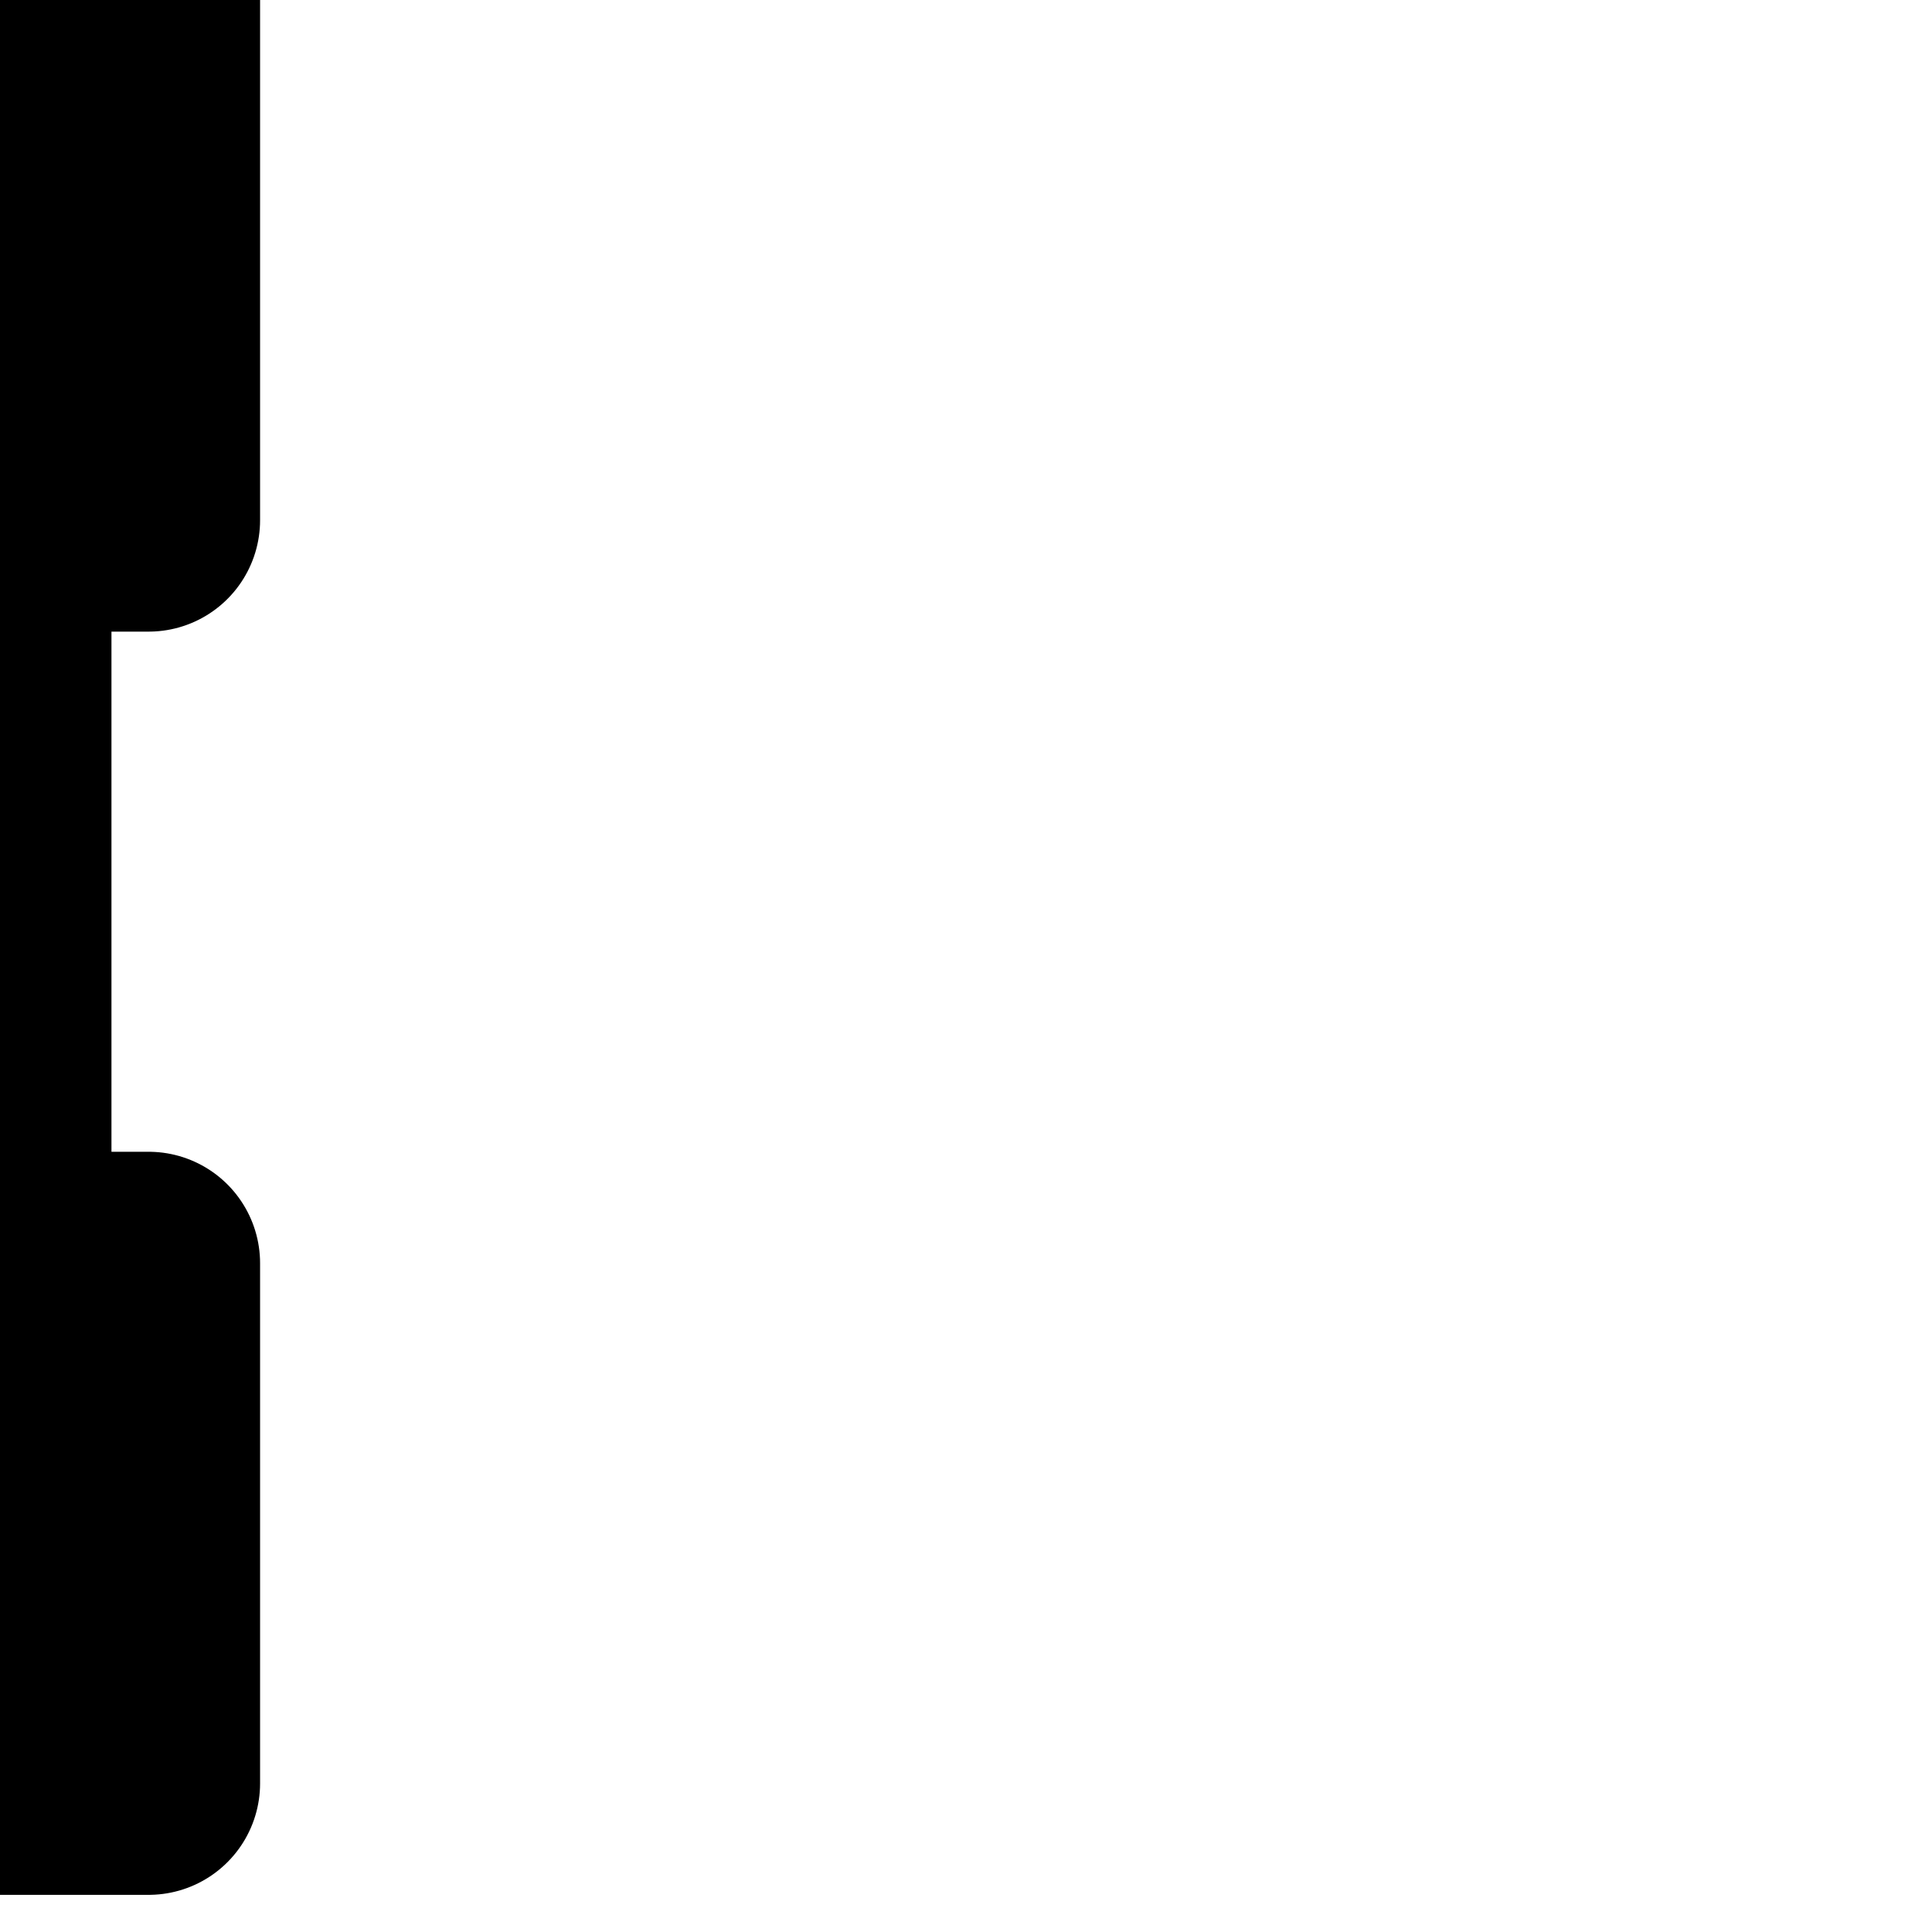
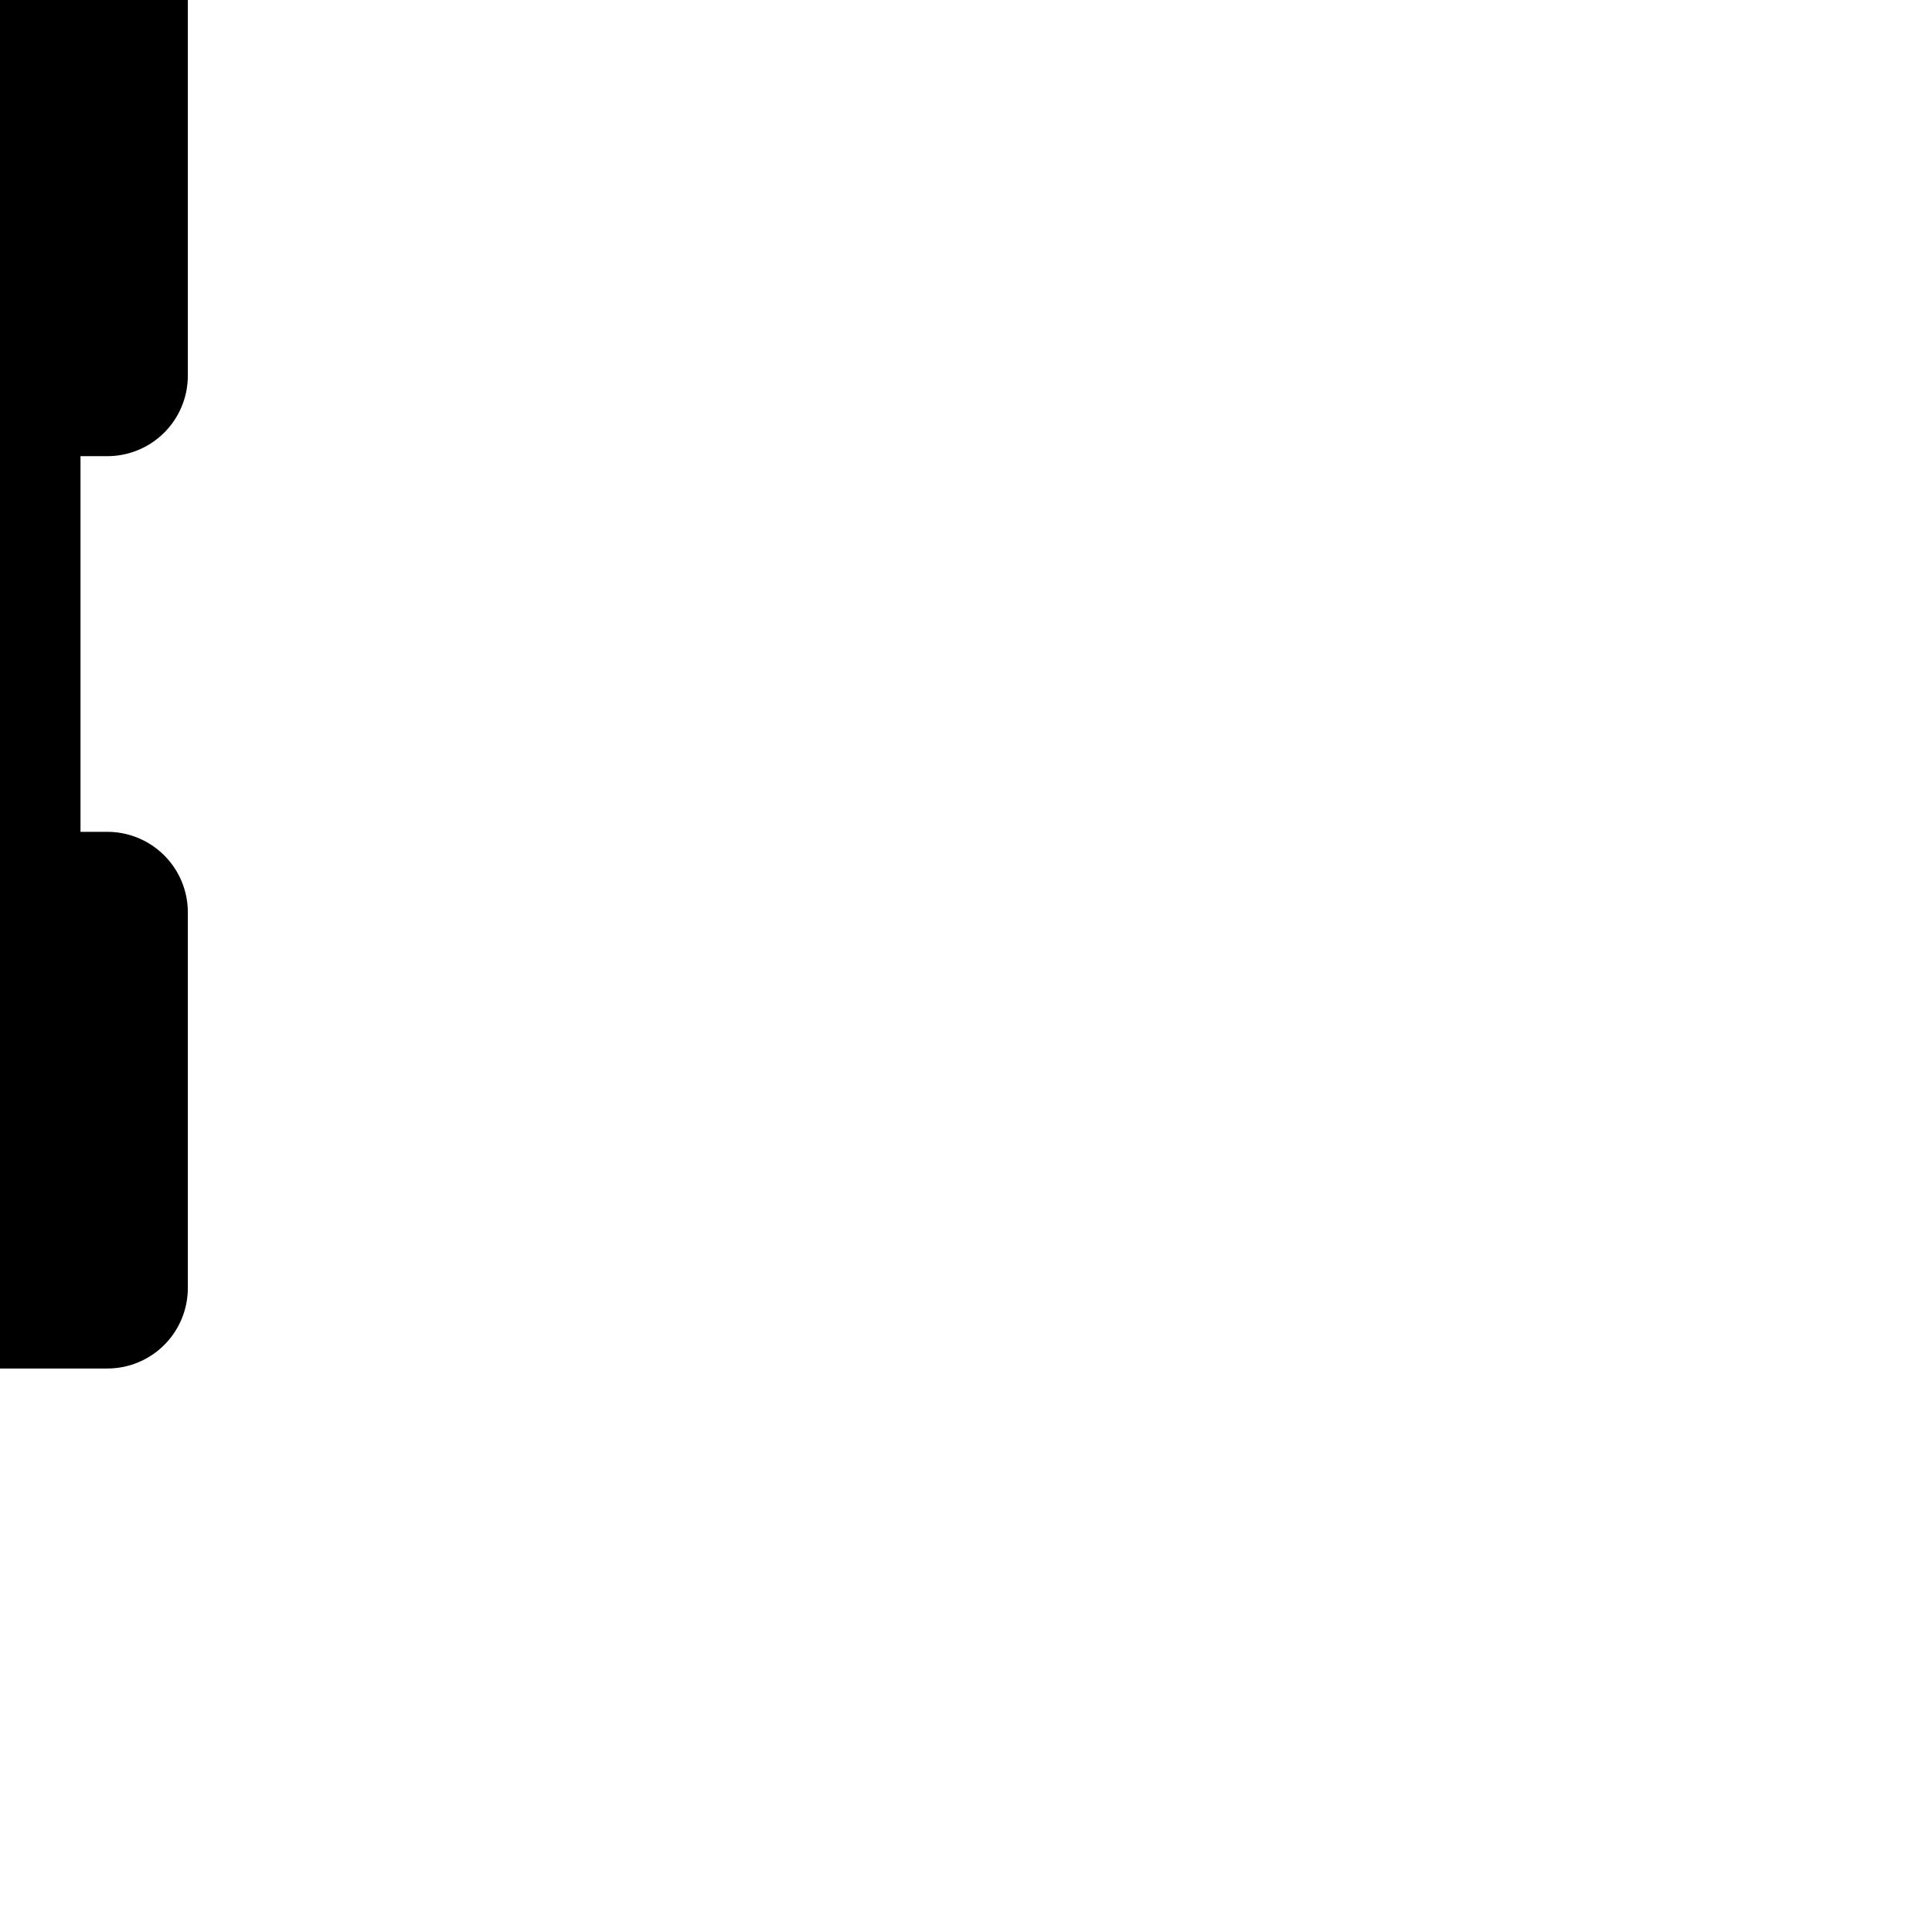
- <svg xmlns="http://www.w3.org/2000/svg" width="360" height="360" viewBox="0 0 26 26" fill="none" stroke="currentColor" stroke-width="3" stroke-linecap="round" stroke-linejoin="round">
+ <svg xmlns="http://www.w3.org/2000/svg" width="360" height="360" viewBox="0 0 36 36" fill="none" stroke="currentColor" stroke-width="3" stroke-linecap="round" stroke-linejoin="round">
  <path d="     M 0 0     L 2 0     L 2 7     L 0 7     L 0 17     L 2 17     L 2 24     L 0 24     Z" />
</svg>
